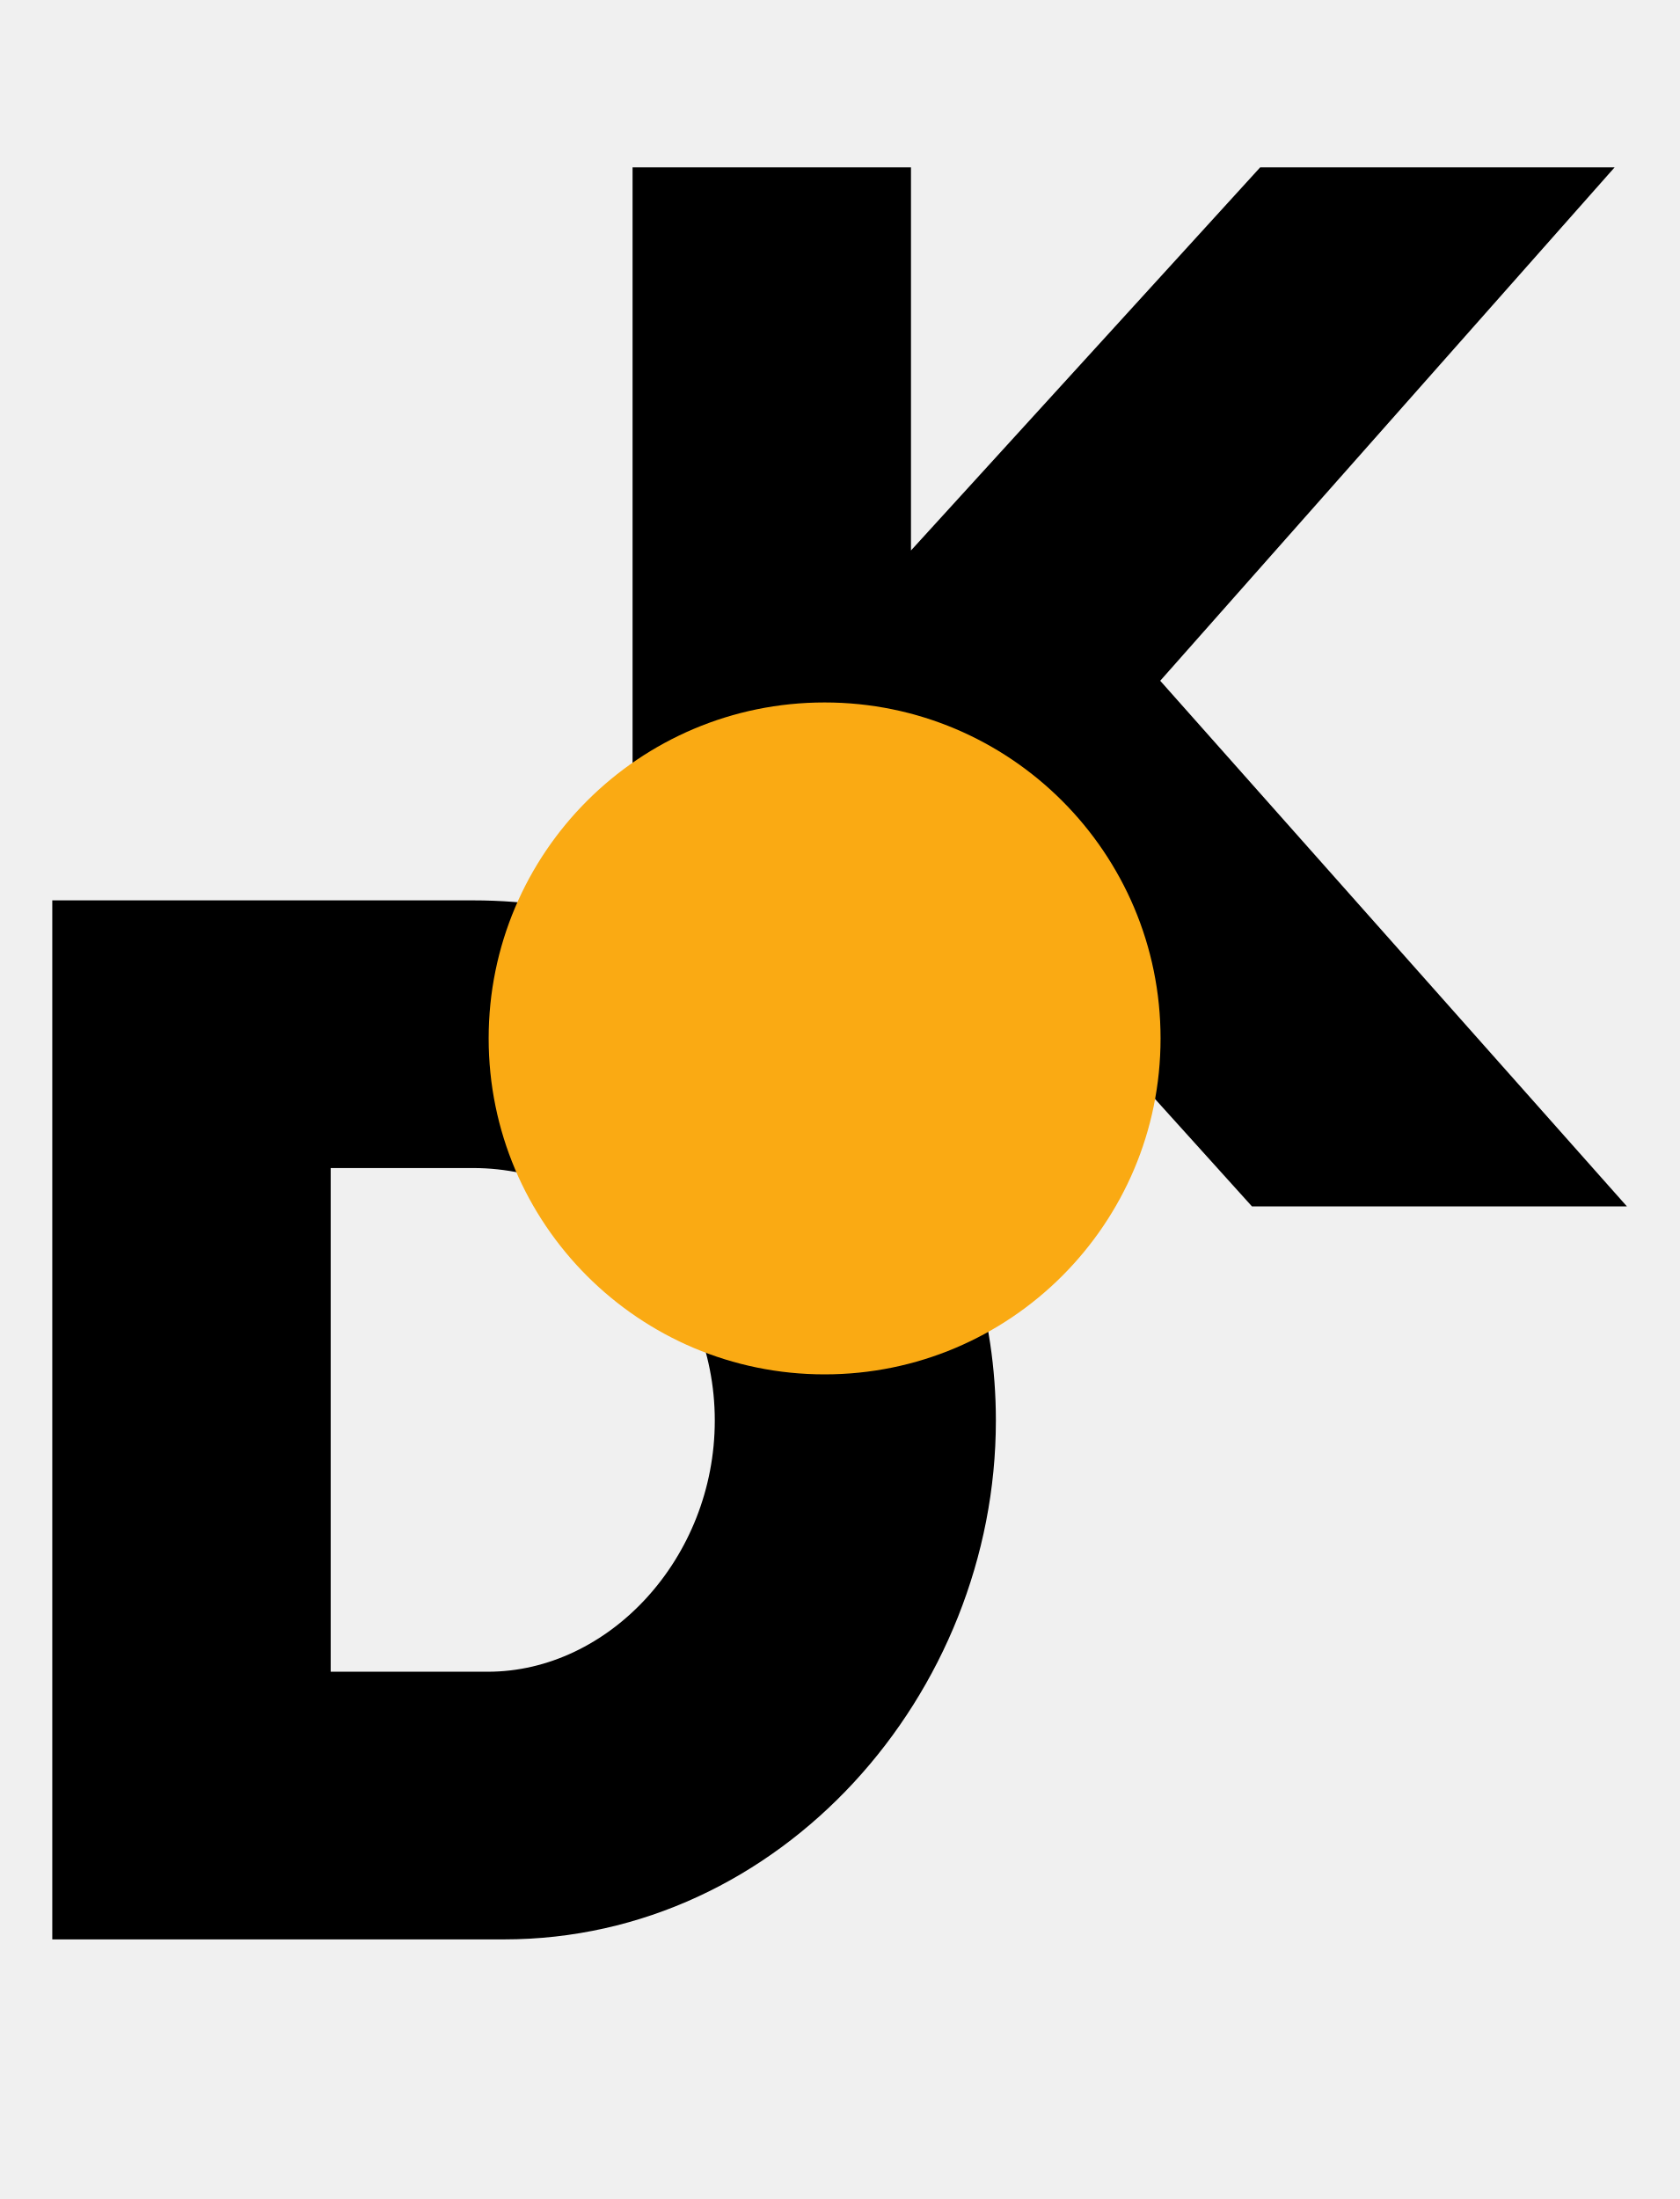
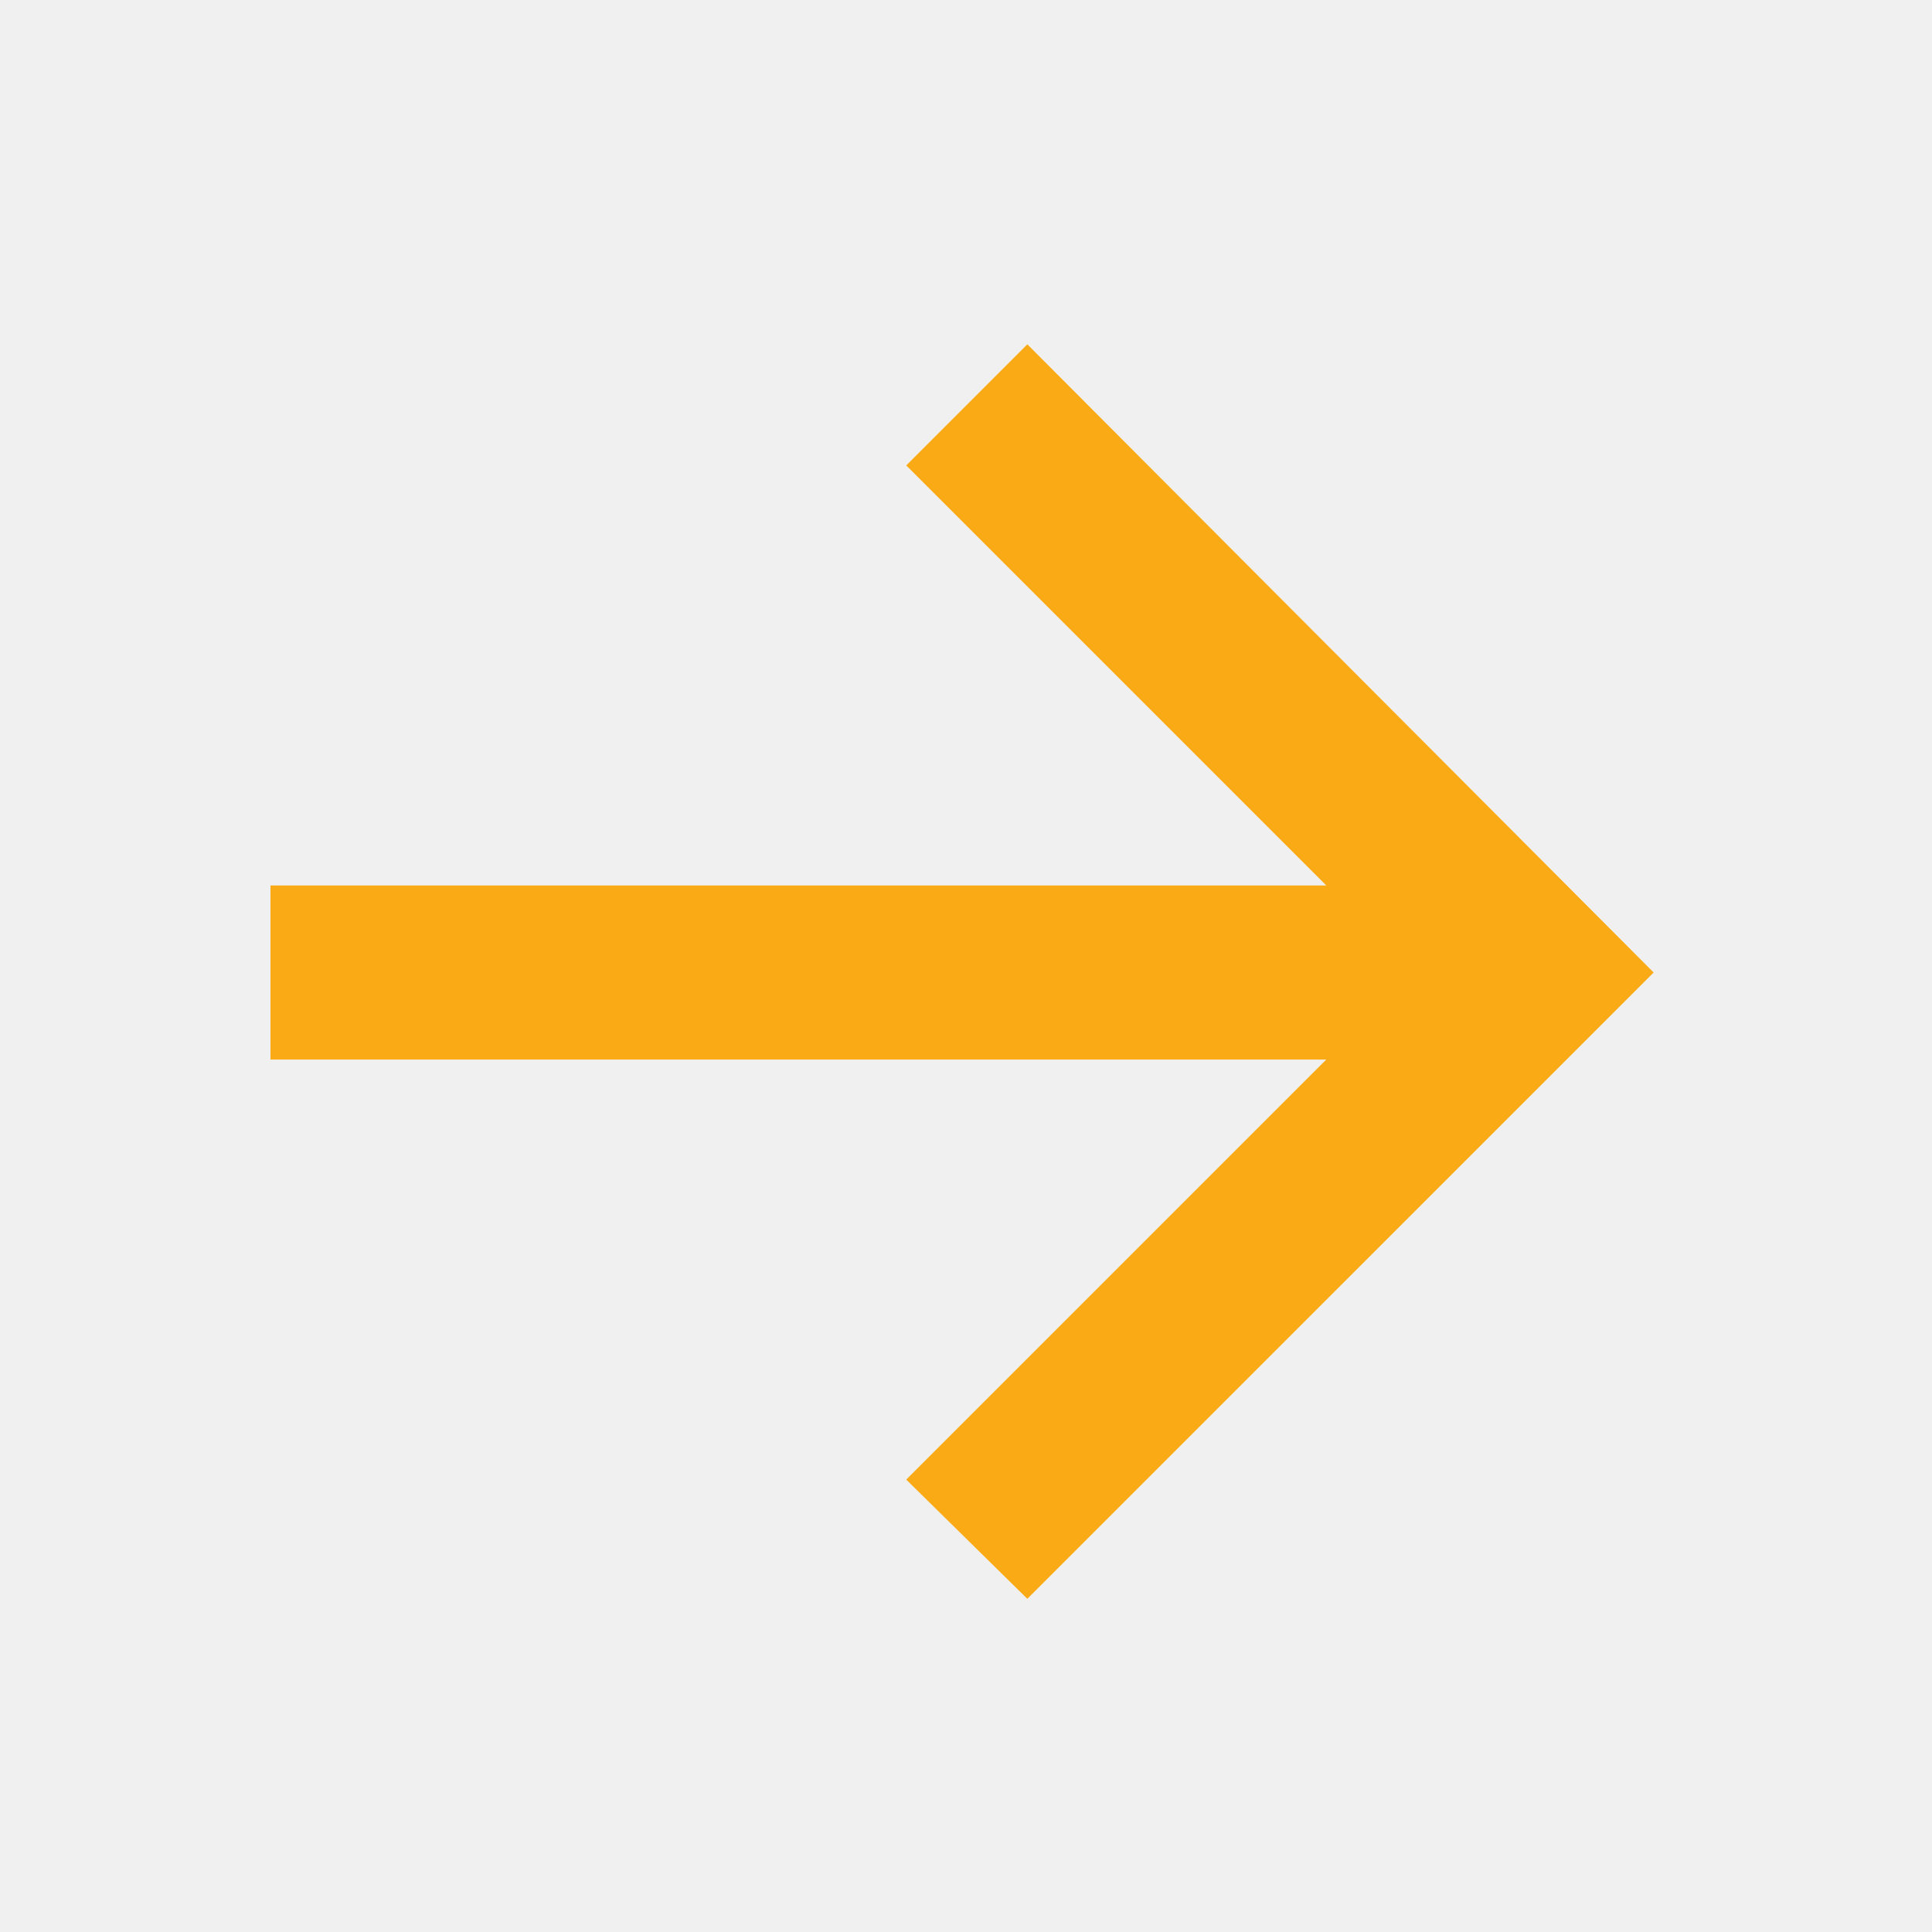
- <svg xmlns="http://www.w3.org/2000/svg" width="55" height="72" viewBox="0 0 55 72" fill="none">
-   <path d="M20.712 5.98V30.288C19.064 29.763 17.309 29.48 15.488 29.48H2.212H1.712V29.98V63V63.5H2.212H16.5C25.575 63.5 32.608 55.458 32.608 46.512C32.608 43.077 31.586 39.879 29.828 37.205V31.555L31.868 29.389L40.844 39.335L40.993 39.5H41.215H52.157H53.27L52.531 38.668L37.989 22.29L52.131 6.311L52.867 5.48H51.757H41.482H41.262L41.113 5.643L29.828 18.024V5.98V5.48H29.328H21.212H20.712V5.98ZM15.972 54.736H10.828V38.244H15.488C19.799 38.244 23.404 41.919 23.404 46.512C23.404 51.014 19.939 54.736 15.972 54.736Z" />
-   <circle cx="27" cy="34" r="11" />
-   <style>
-       circle { fill: #FAAA13 }
-       path { fill: #000 }
-       @media (prefers-color-scheme: dark) {
-           path { fill: #FFF }
-       }
-   </style>
+ <svg xmlns="http://www.w3.org/2000/svg" viewBox="0 0 512 512">
+   <path d="m.525.013-.064-.063.222-.222h-.558v-.092h.558l-.222-.222.064-.064.331.332z" fill="#faaa14" transform="matrix(501.4374 0 0 501.4374 9.000001 417.1817)" />
</svg>
